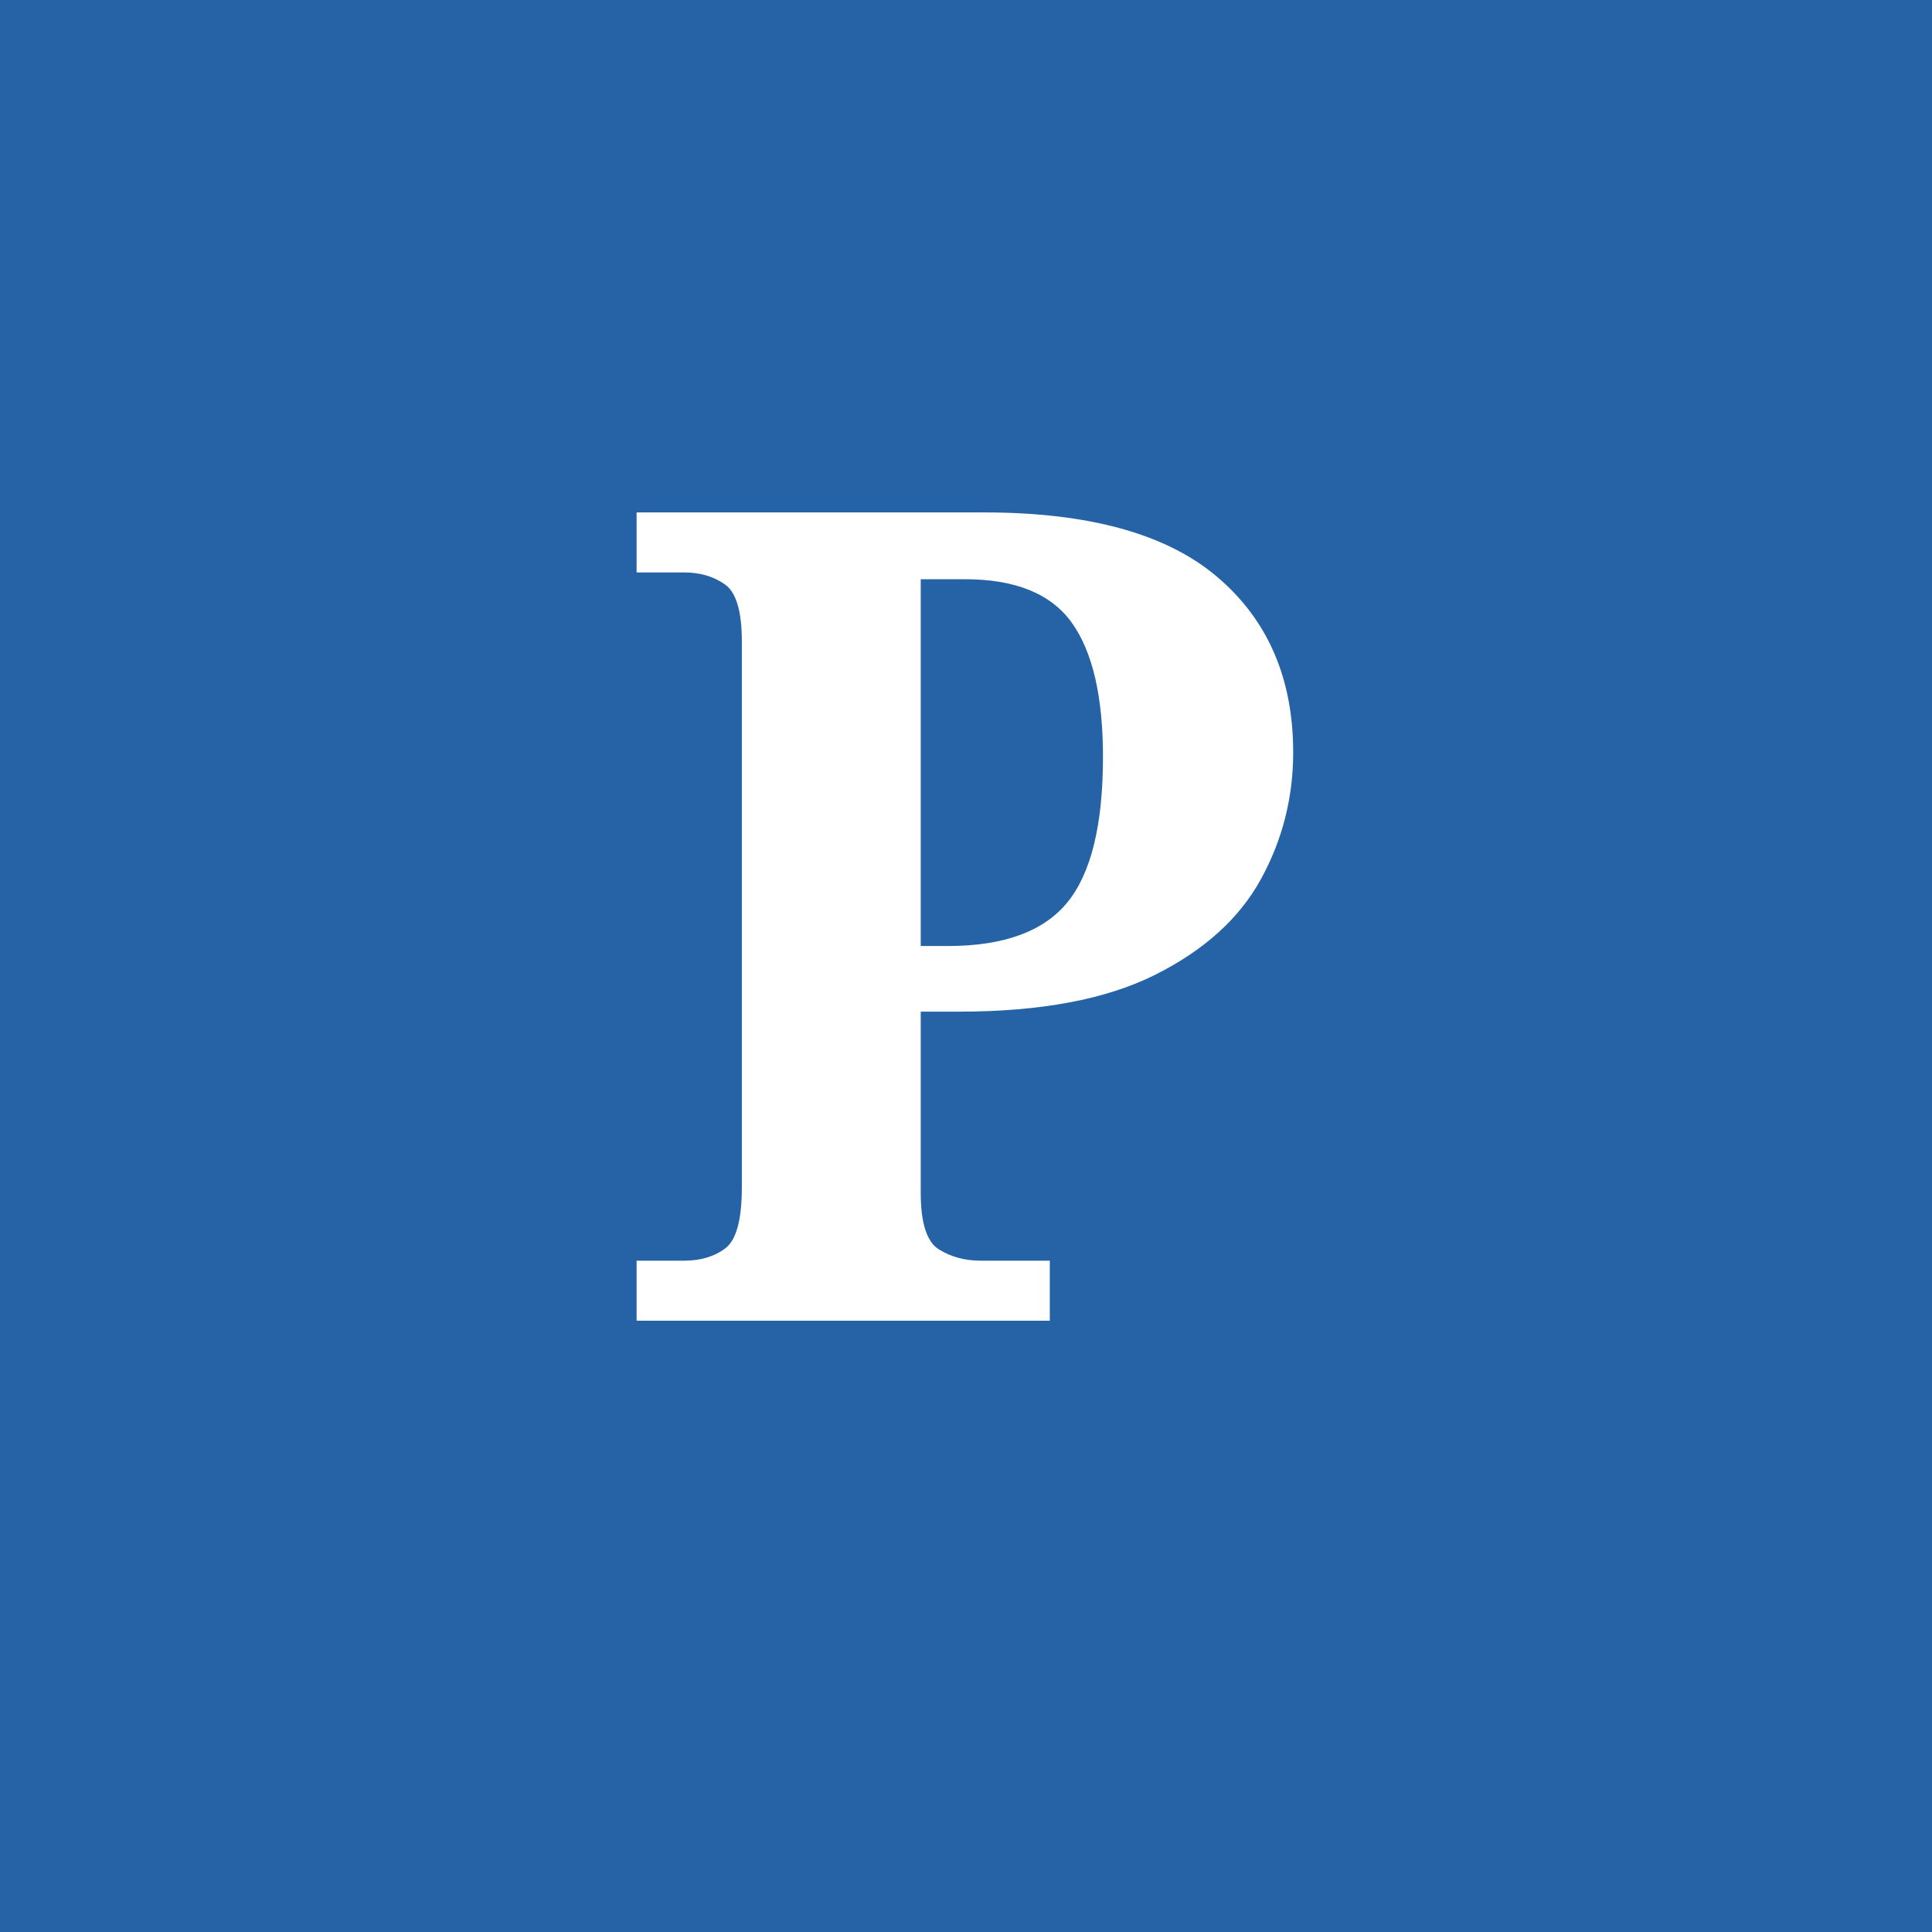
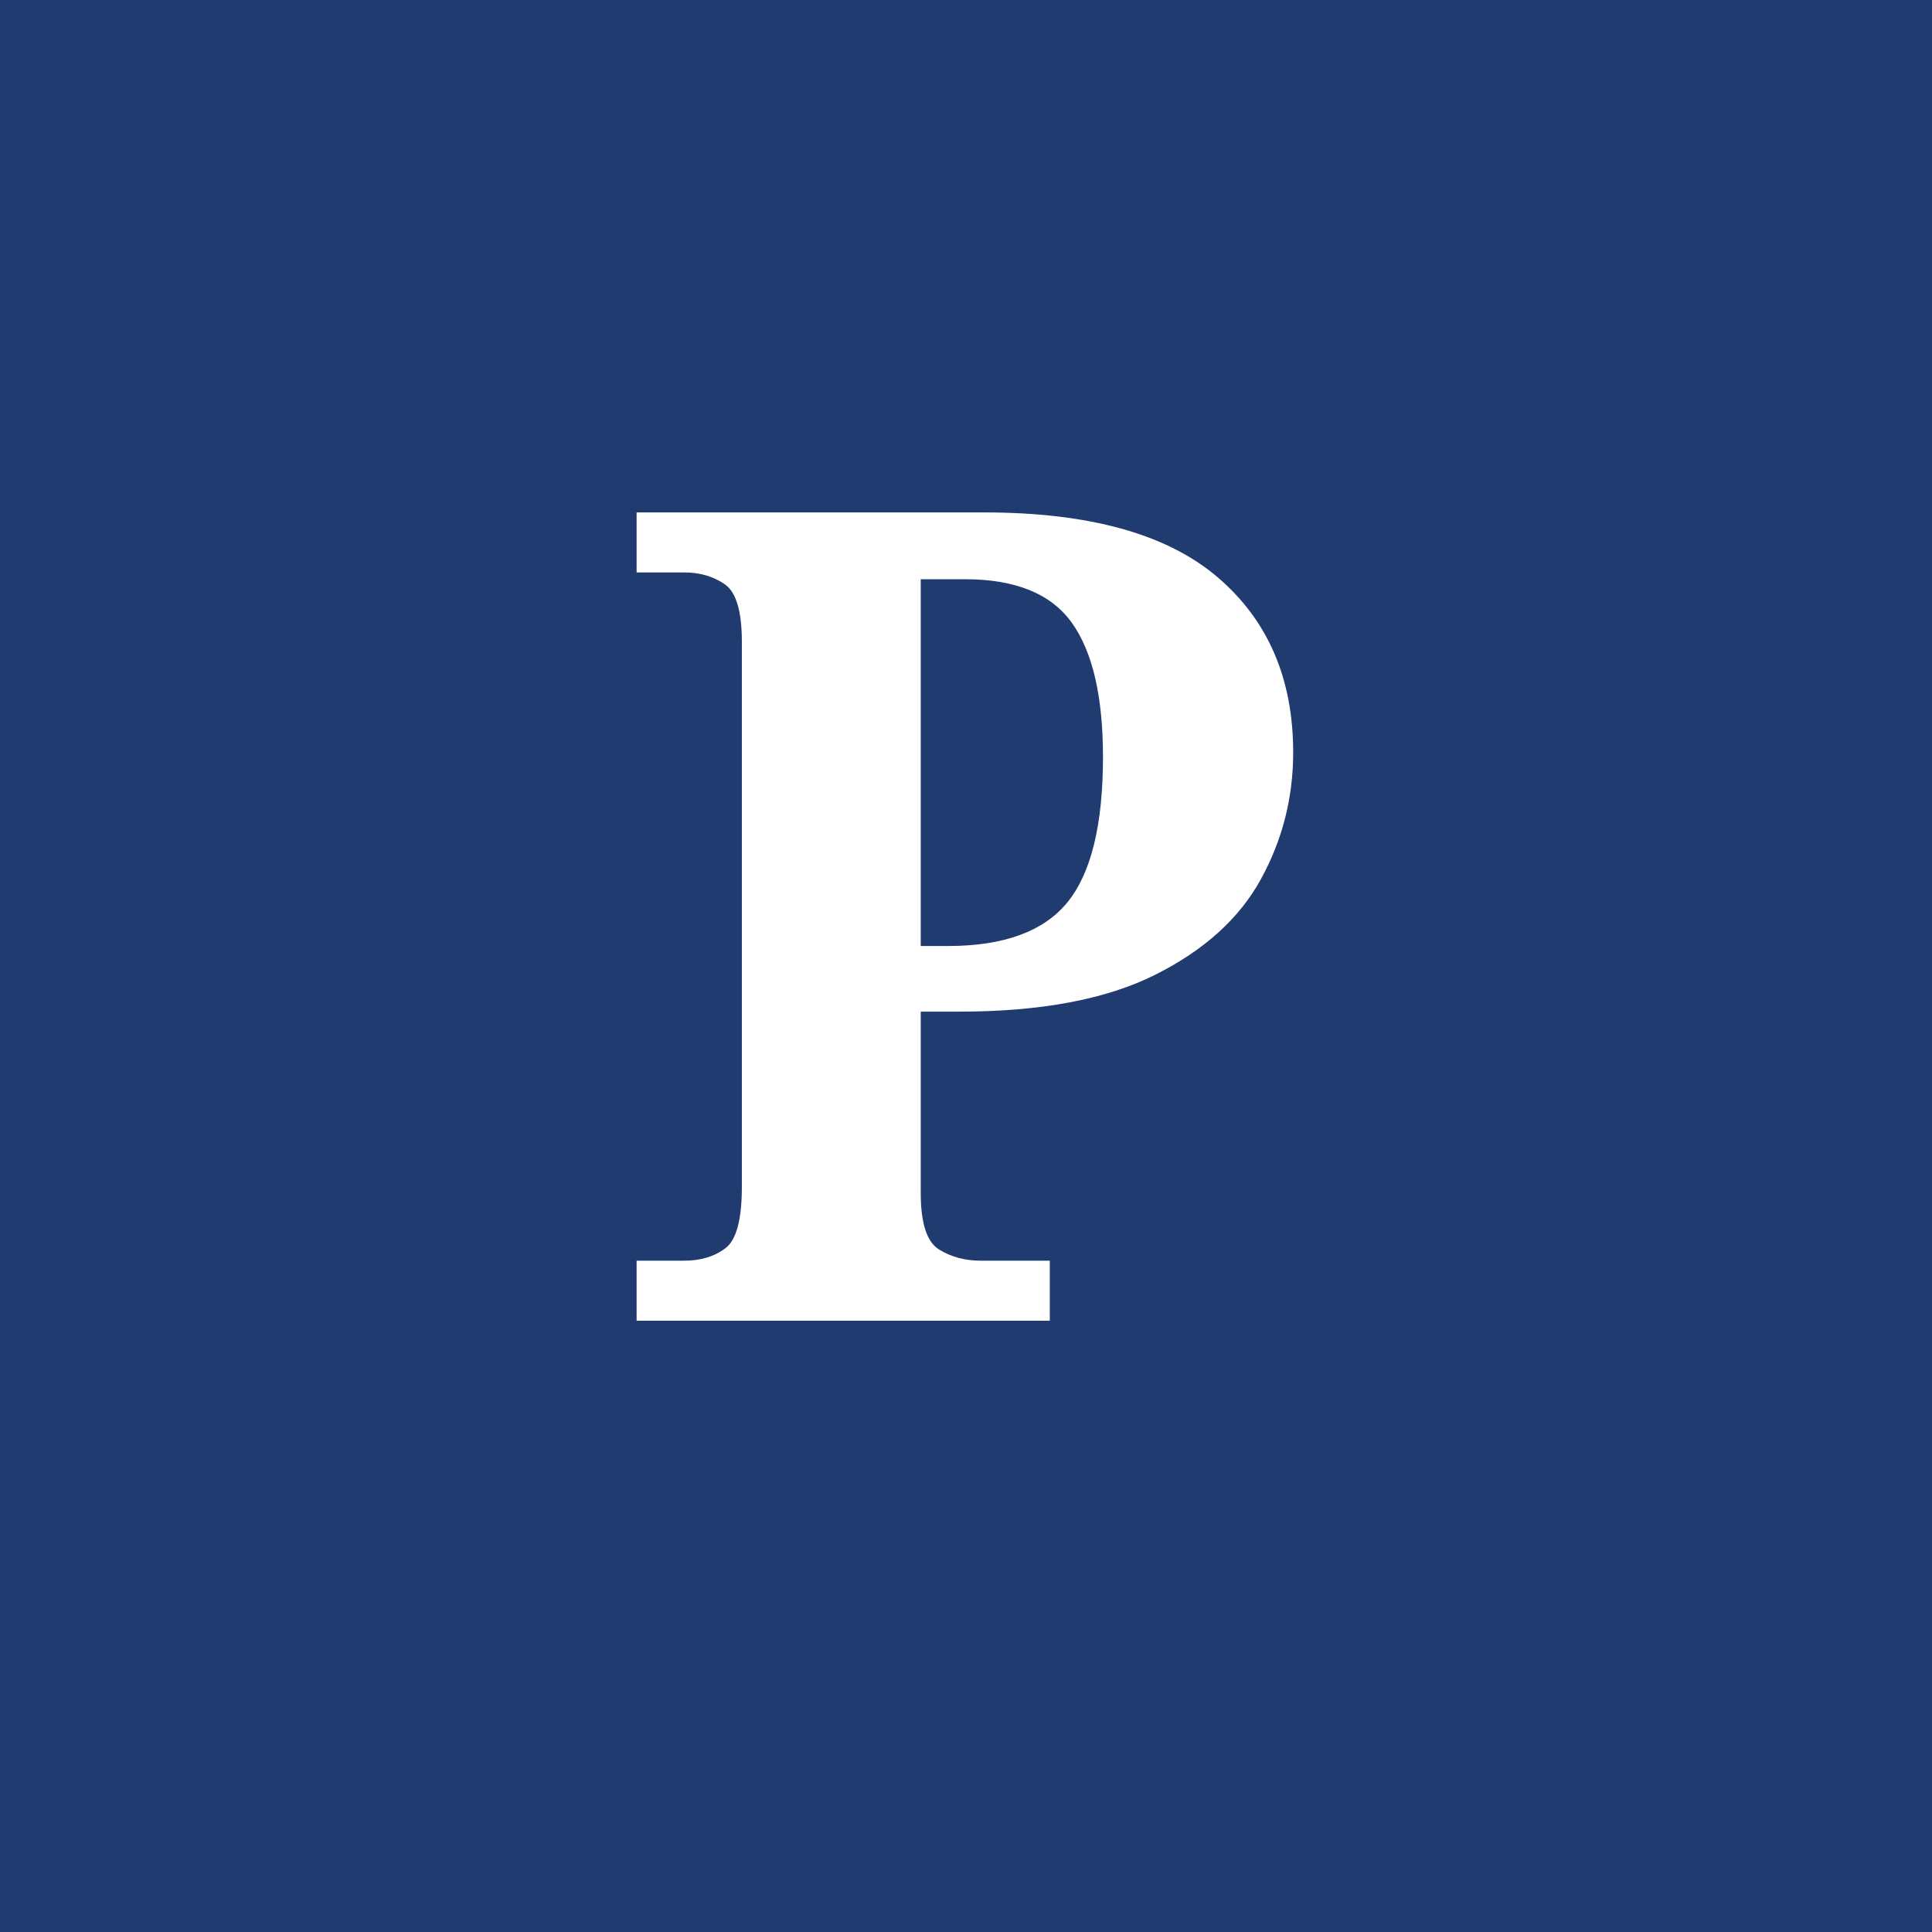
<svg xmlns="http://www.w3.org/2000/svg" viewBox="0 0 512 512">
-   <rect width="512" height="512" fill="#2563a6" />
+   <rect width="512" height="512" fill="#1f3b70" />
  <text x="256" y="350" text-anchor="middle" font-family="Georgia, serif" font-size="300" font-weight="700" fill="#ffffff">P</text>
</svg>
